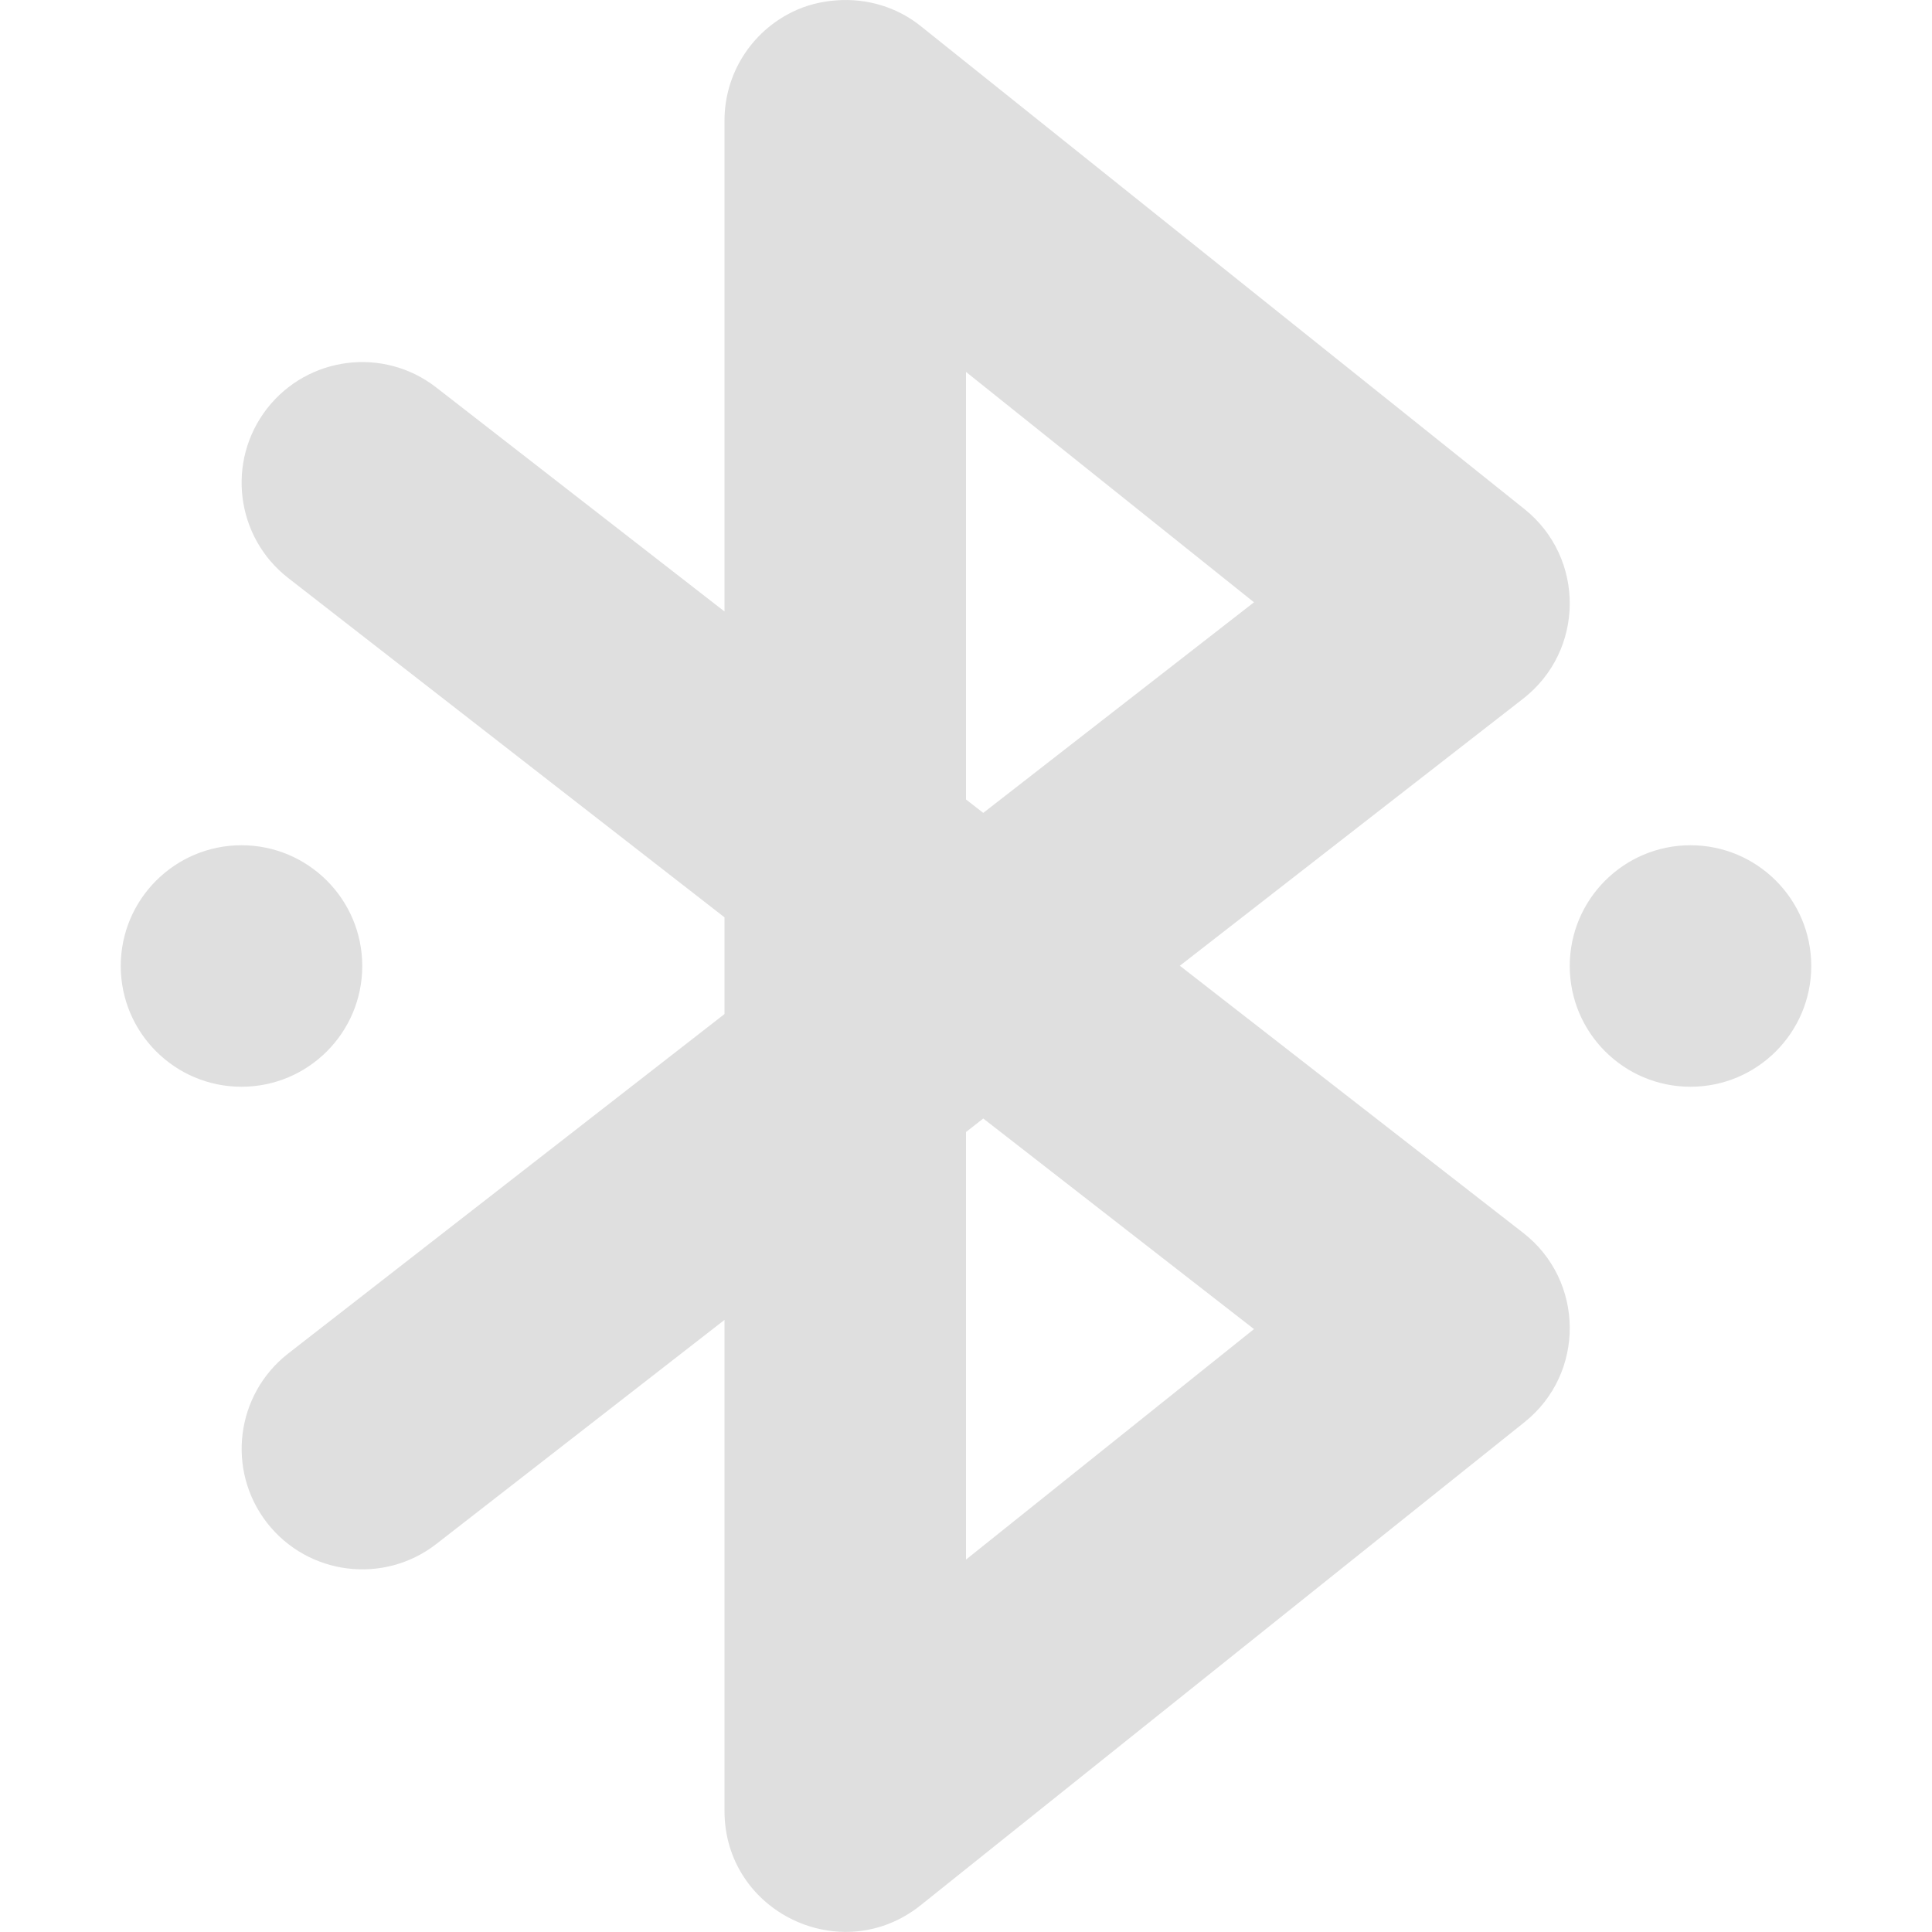
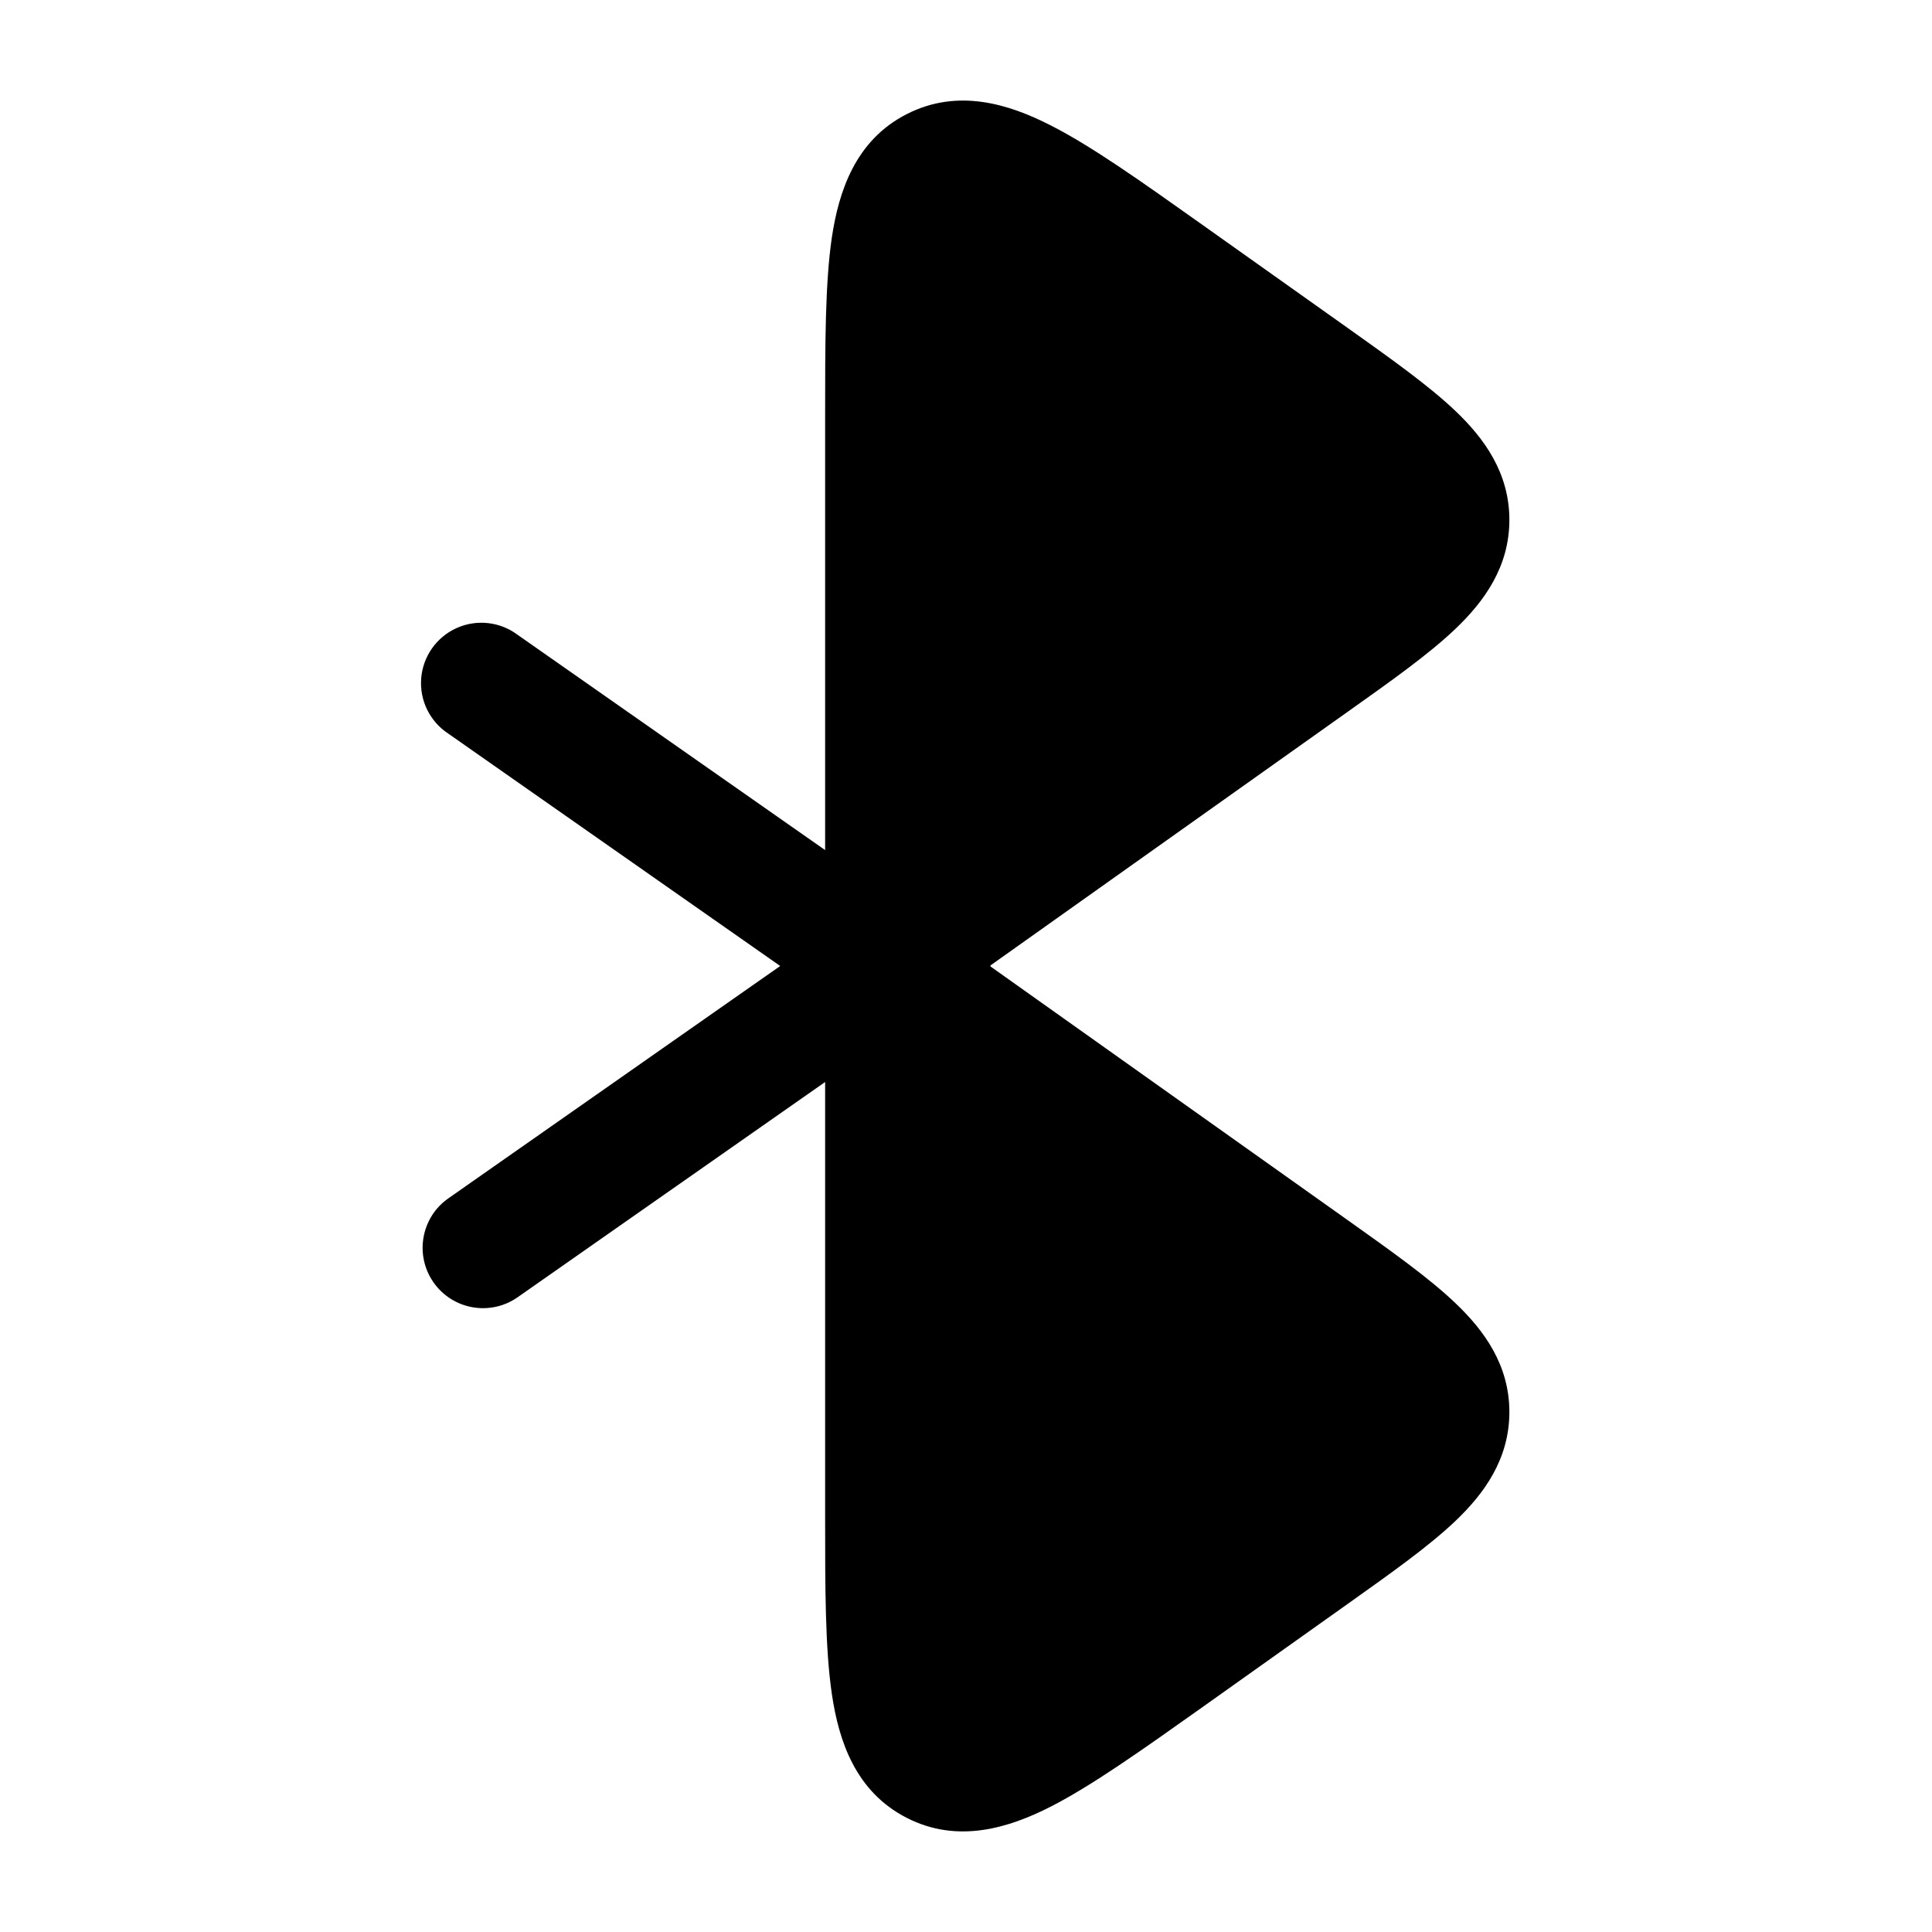
- <svg xmlns="http://www.w3.org/2000/svg" width="16" height="16" version="1.1">
-   <defs>
-     <style id="current-color-scheme" type="text/css">
-    .ColorScheme-Text { color:#dfdfdf; } .ColorScheme-Highlight { color:#4285f4; } .ColorScheme-NeutralText { color:#ff9800; } .ColorScheme-PositiveText { color:#4caf50; } .ColorScheme-NegativeText { color:#f44336; }
-   </style>
-   </defs>
-   <path style="fill:currentColor" class="ColorScheme-Text" d="M 6.926,0.003 C 6.801,0.012 6.679,0.042 6.566,0.097 6.22,0.264 6,0.614 6,0.998 V 5.064 L 3.613,3.209 C 3.177,2.87 2.55,2.949 2.211,3.384 1.873,3.82 1.951,4.448 2.387,4.787 L 6,7.597 V 8.398 L 2.387,11.209 c -0.435,0.339 -0.514,0.966 -0.176,1.402 0.339,0.435 0.966,0.514 1.402,0.176 L 6,10.931 v 4.066 c -3.499e-4,0.839 0.97,1.305 1.625,0.781 l 5,-4 C 13.13,11.375 13.124,10.605 12.613,10.209 L 9.771,7.998 12.613,5.787 C 13.124,5.39 13.13,4.621 12.625,4.216 l -5,-4 C 7.428,0.058 7.178,-0.016 6.926,0.003 Z M 8,3.08 10.385,4.988 8.143,6.732 8,6.621 Z M 2,7 C 1.448,7 1,7.448 1,8 1,8.552 1.448,9 2,9 2.552,9 3,8.552 3,8 3,7.448 2.552,7 2,7 Z m 12,0 c -0.552,0 -1,0.448 -1,1 0,0.552 0.448,1 1,1 0.552,0 1,-0.448 1,-1 C 15,7.448 14.552,7 14,7 Z M 8.143,9.263 10.385,11.007 8,12.916 V 9.375 Z" />
+ <svg xmlns="http://www.w3.org/2000/svg" width="24" height="24" viewBox="0 0 24 24">
+   <path fill="currentColor" d="m16.743 15.158l-4.441-3.154l.006-.004l-.007-.005l4.442-3.154c.54-.383 1.012-.718 1.341-1.033c.351-.336.666-.765.666-1.35s-.315-1.014-.666-1.349c-.33-.315-.801-.65-1.341-1.034L14.91 2.774c-.73-.518-1.346-.956-1.857-1.216c-.52-.266-1.155-.465-1.79-.14c-.637.325-.844.959-.93 1.535c-.083.566-.083 1.319-.083 2.21v5.397L6.43 7.886a.75.75 0 1 0-.86 1.228L9.692 12L5.57 14.886a.75.75 0 0 0 .86 1.229l3.82-2.674v5.396c0 .89 0 1.643.084 2.209c.085.577.292 1.21.93 1.536c.634.325 1.27.125 1.79-.14c.51-.261 1.126-.698 1.856-1.216l1.832-1.302c.54-.384 1.013-.719 1.342-1.034c.351-.335.666-.764.666-1.35c0-.584-.315-1.013-.666-1.348c-.33-.316-.801-.65-1.341-1.034" />
</svg>
